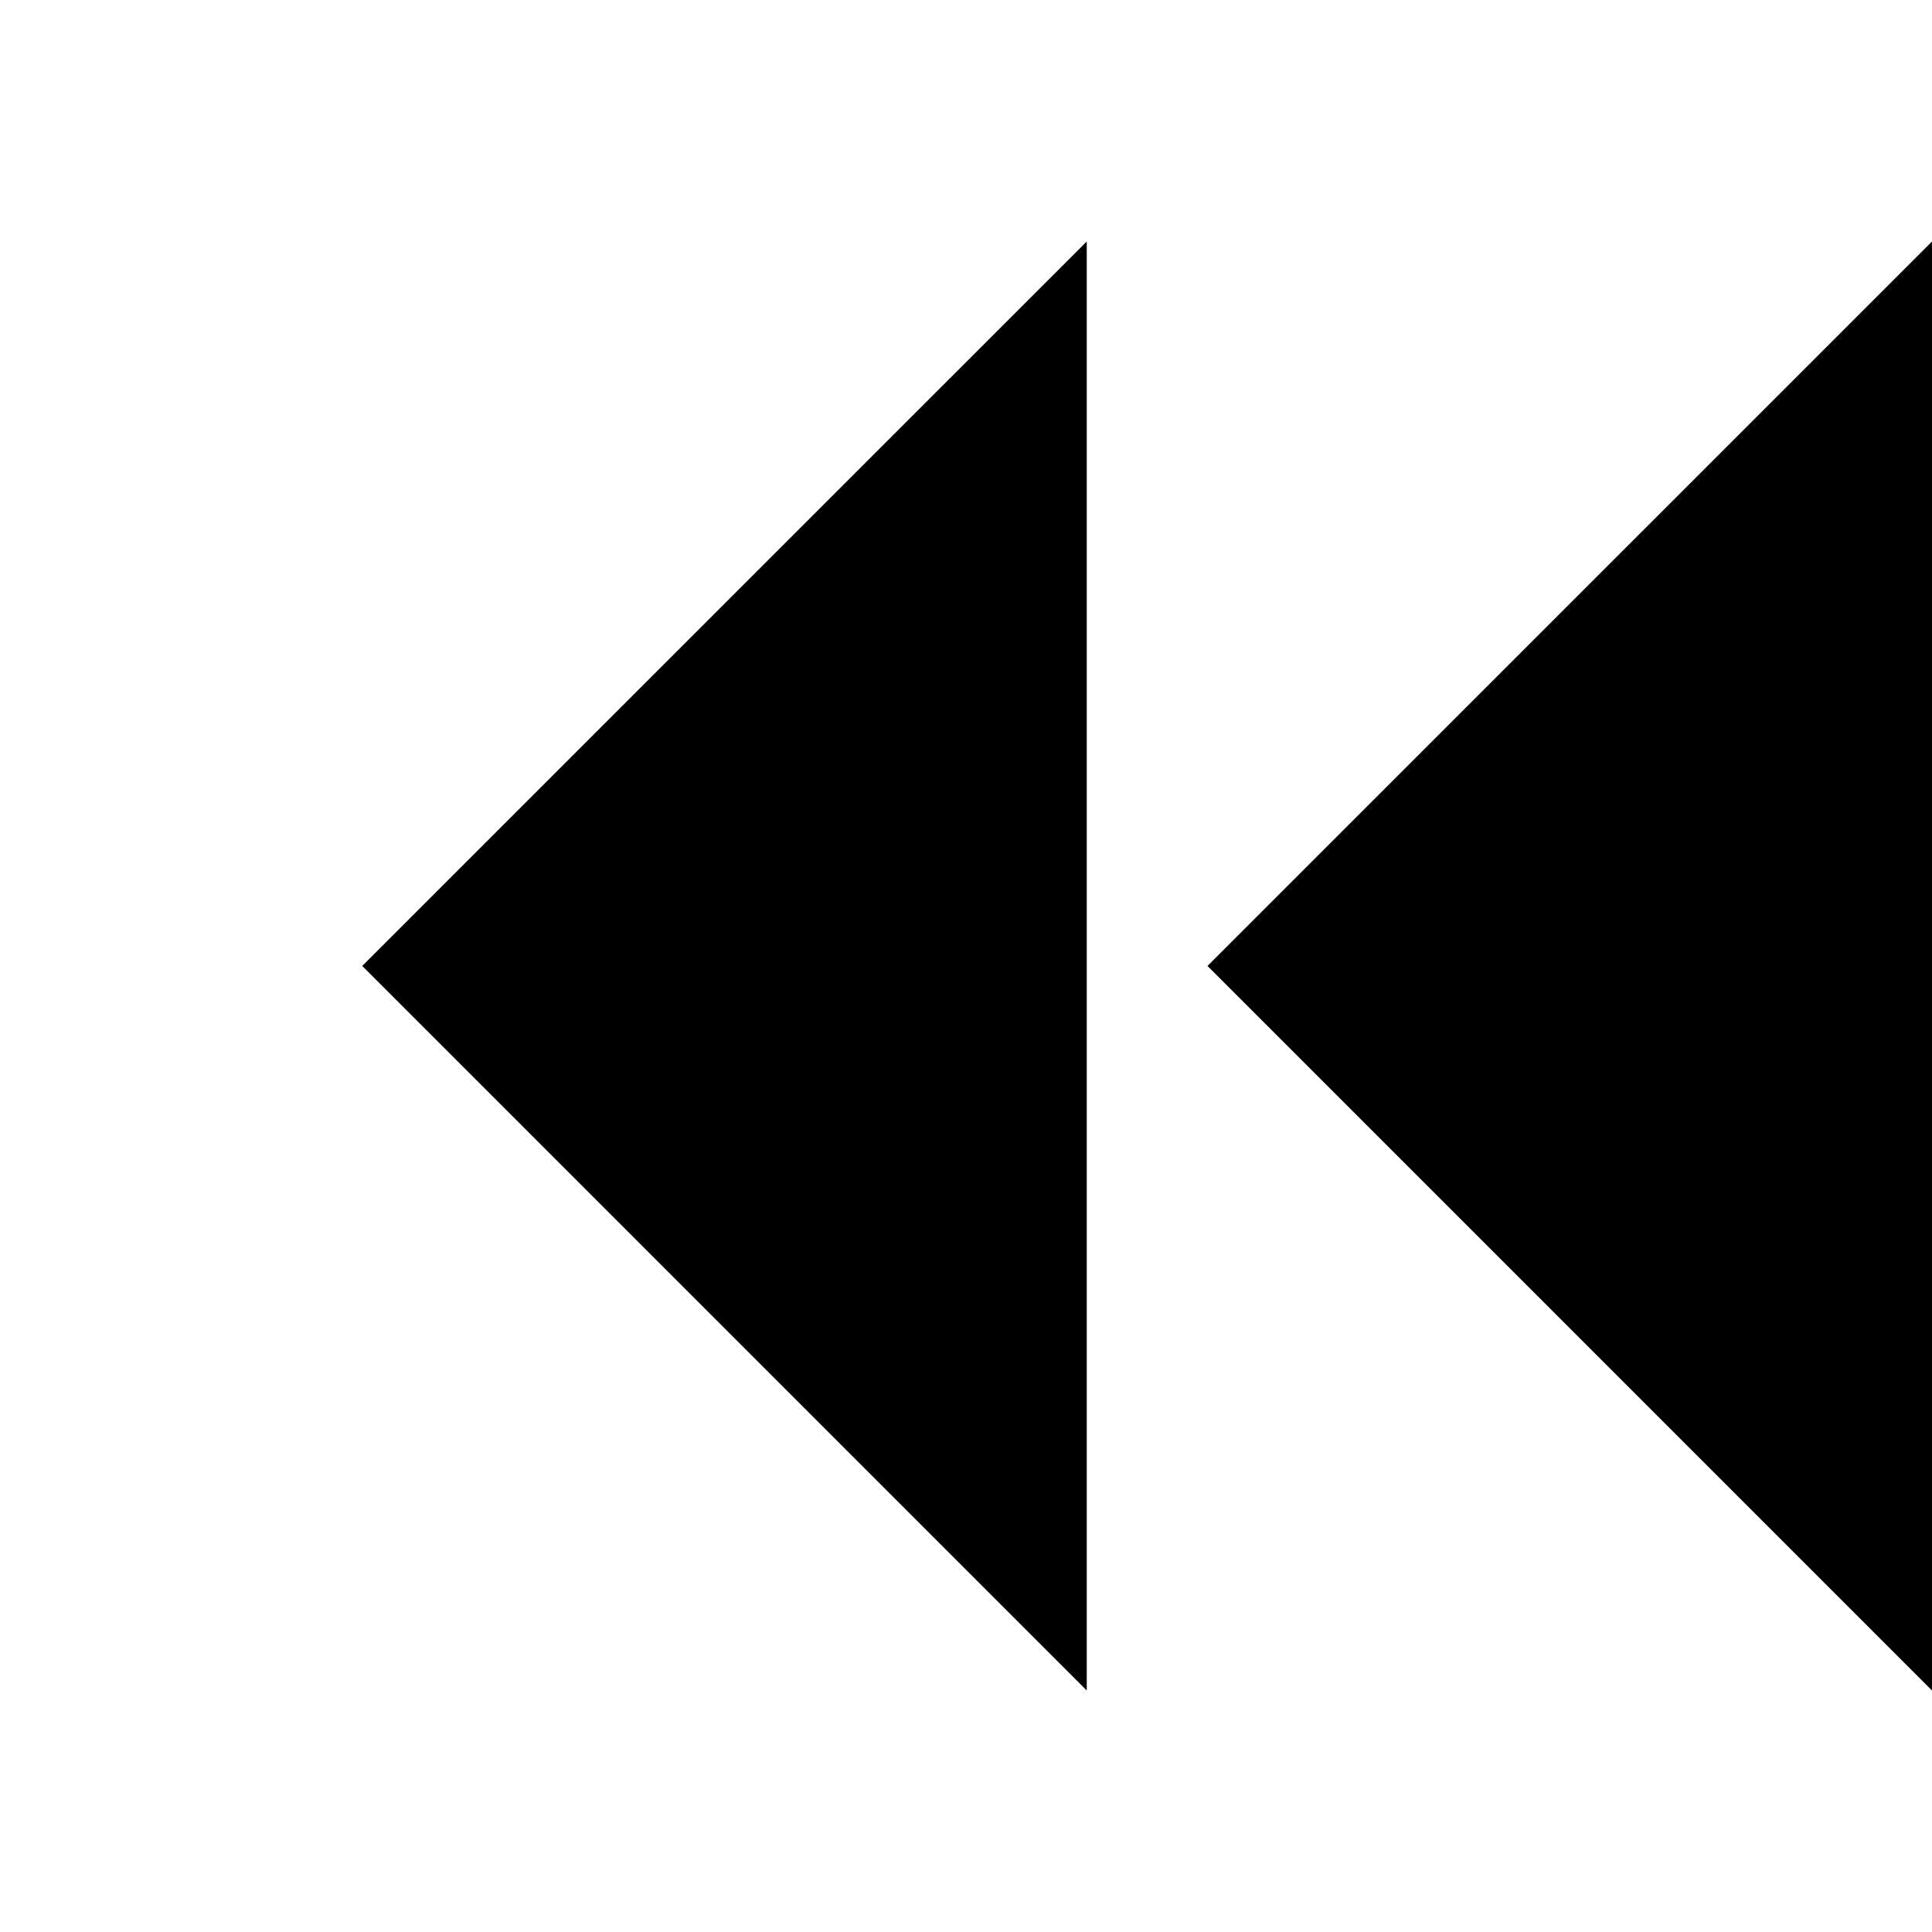
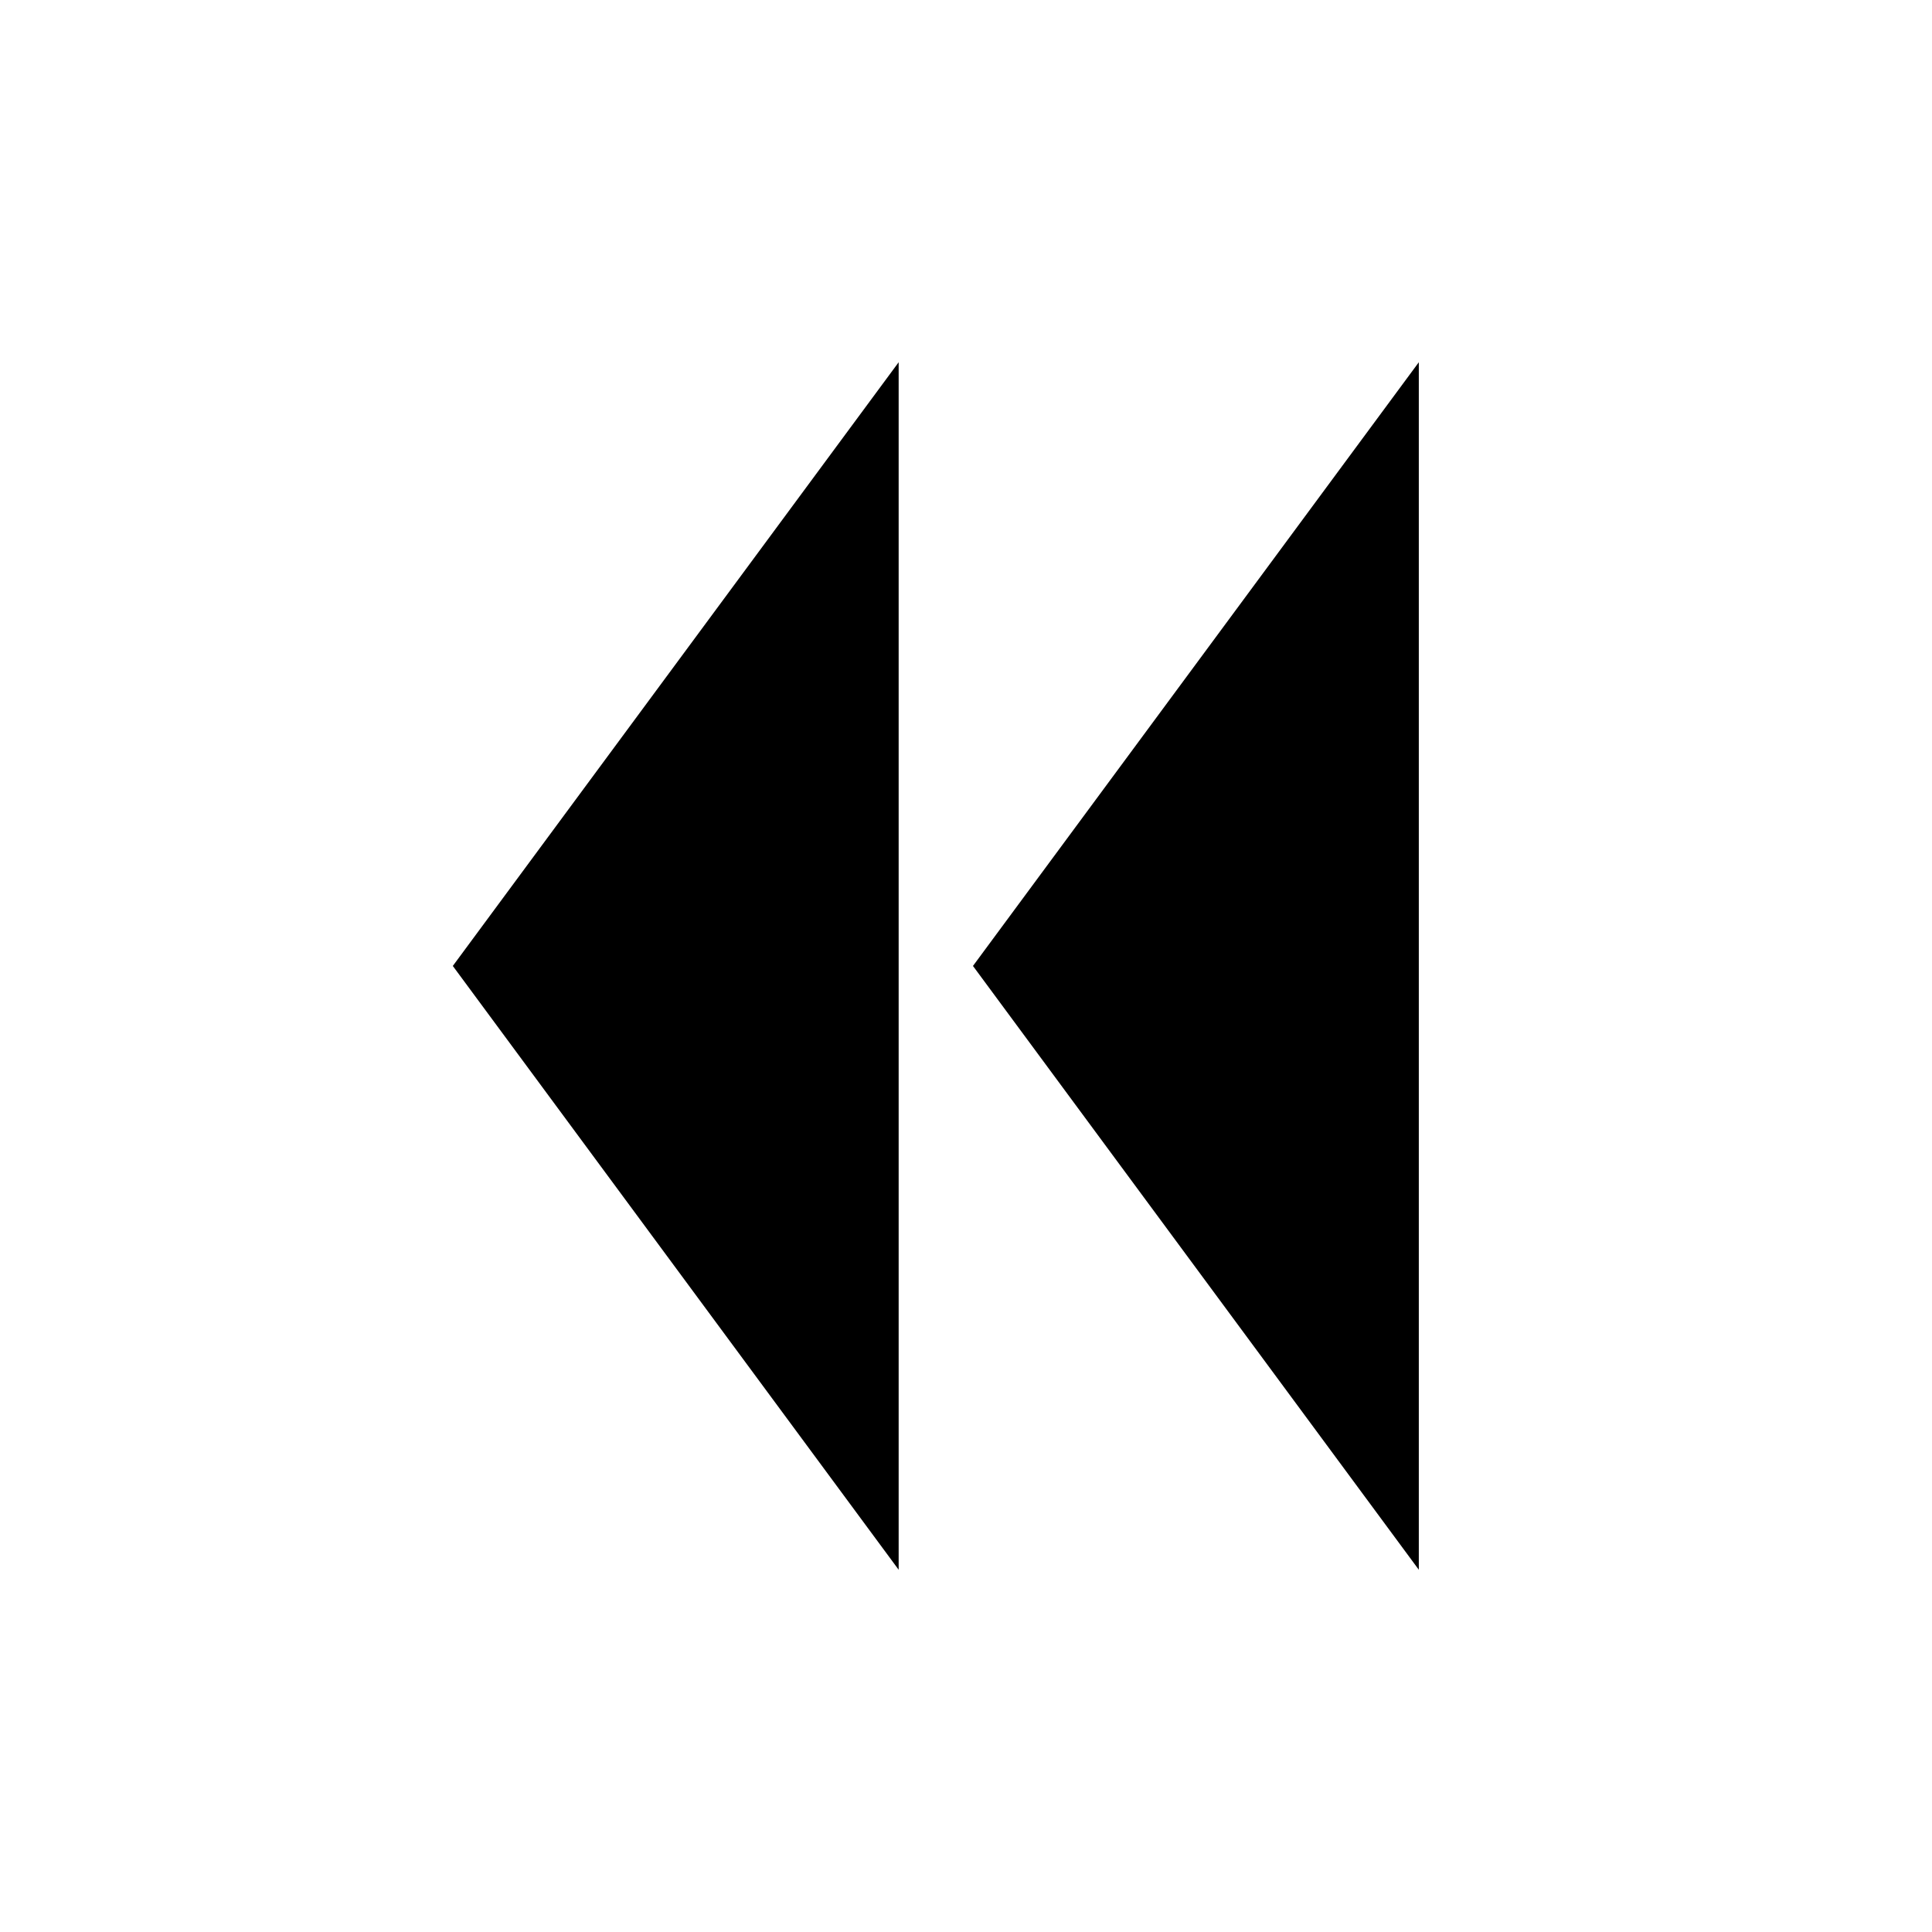
- <svg xmlns="http://www.w3.org/2000/svg" enable-background="new 0 0 32 32" height="32px" id="svg2" version="1.1" viewBox="0 0 32 32" width="32px" xml:space="preserve">
-   <g id="background">
-     <rect fill="none" height="32" width="32" />
-   </g>
-   <g id="rewind">
-     <path d="M20,15.999L32,28V4L20,15.999z M18,28V4L6,15.999L18,28z" />
+ <svg xmlns="http://www.w3.org/2000/svg" width="100%" height="100%" viewBox="0 0 32 32" version="1.1" xml:space="preserve" style="fill-rule:evenodd;clip-rule:evenodd;stroke-linejoin:round;stroke-miterlimit:1.414;">
+   <rect id="background" x="0" y="0" width="32" height="32" style="fill:none;" />
+   <g id="rewind" transform="matrix(0.615385,0,0,0.833333,3.80769,2.66667)">
+     <path d="M20,15.999L32,28L32,4L20,15.999ZM18,28L18,4L6,15.999L18,28Z" style="fill-rule:nonzero;" />
  </g>
</svg>
